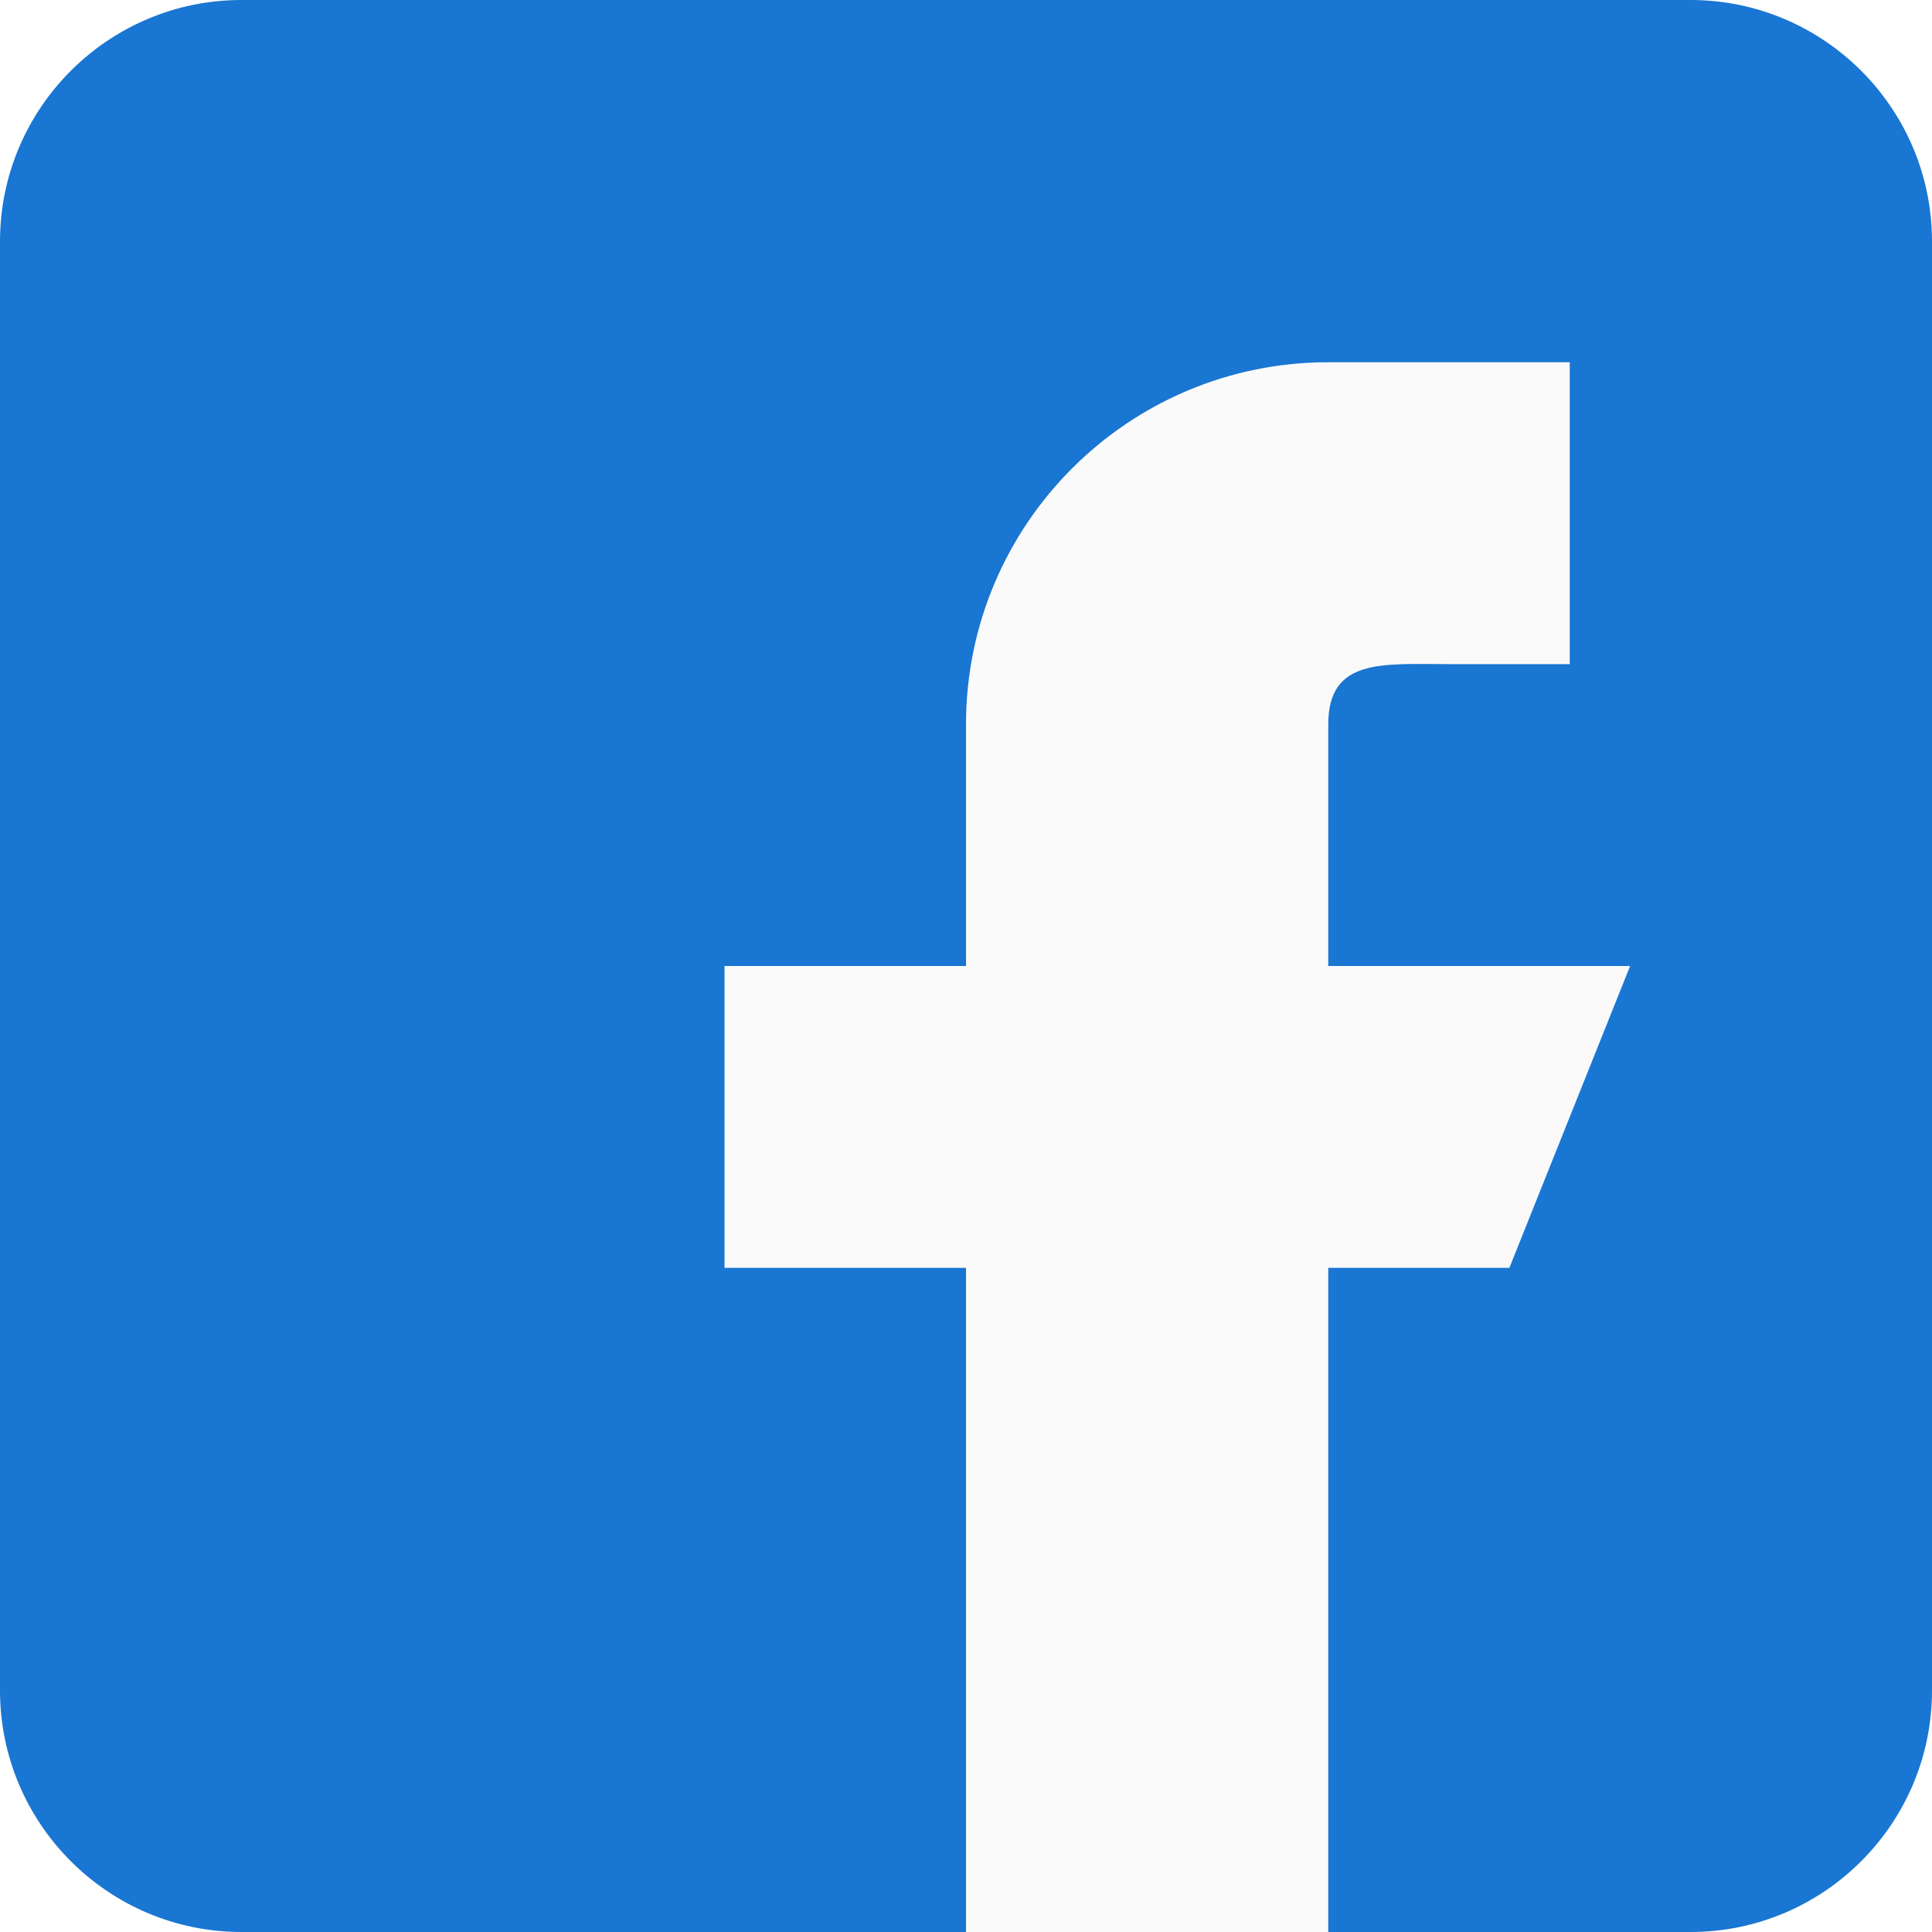
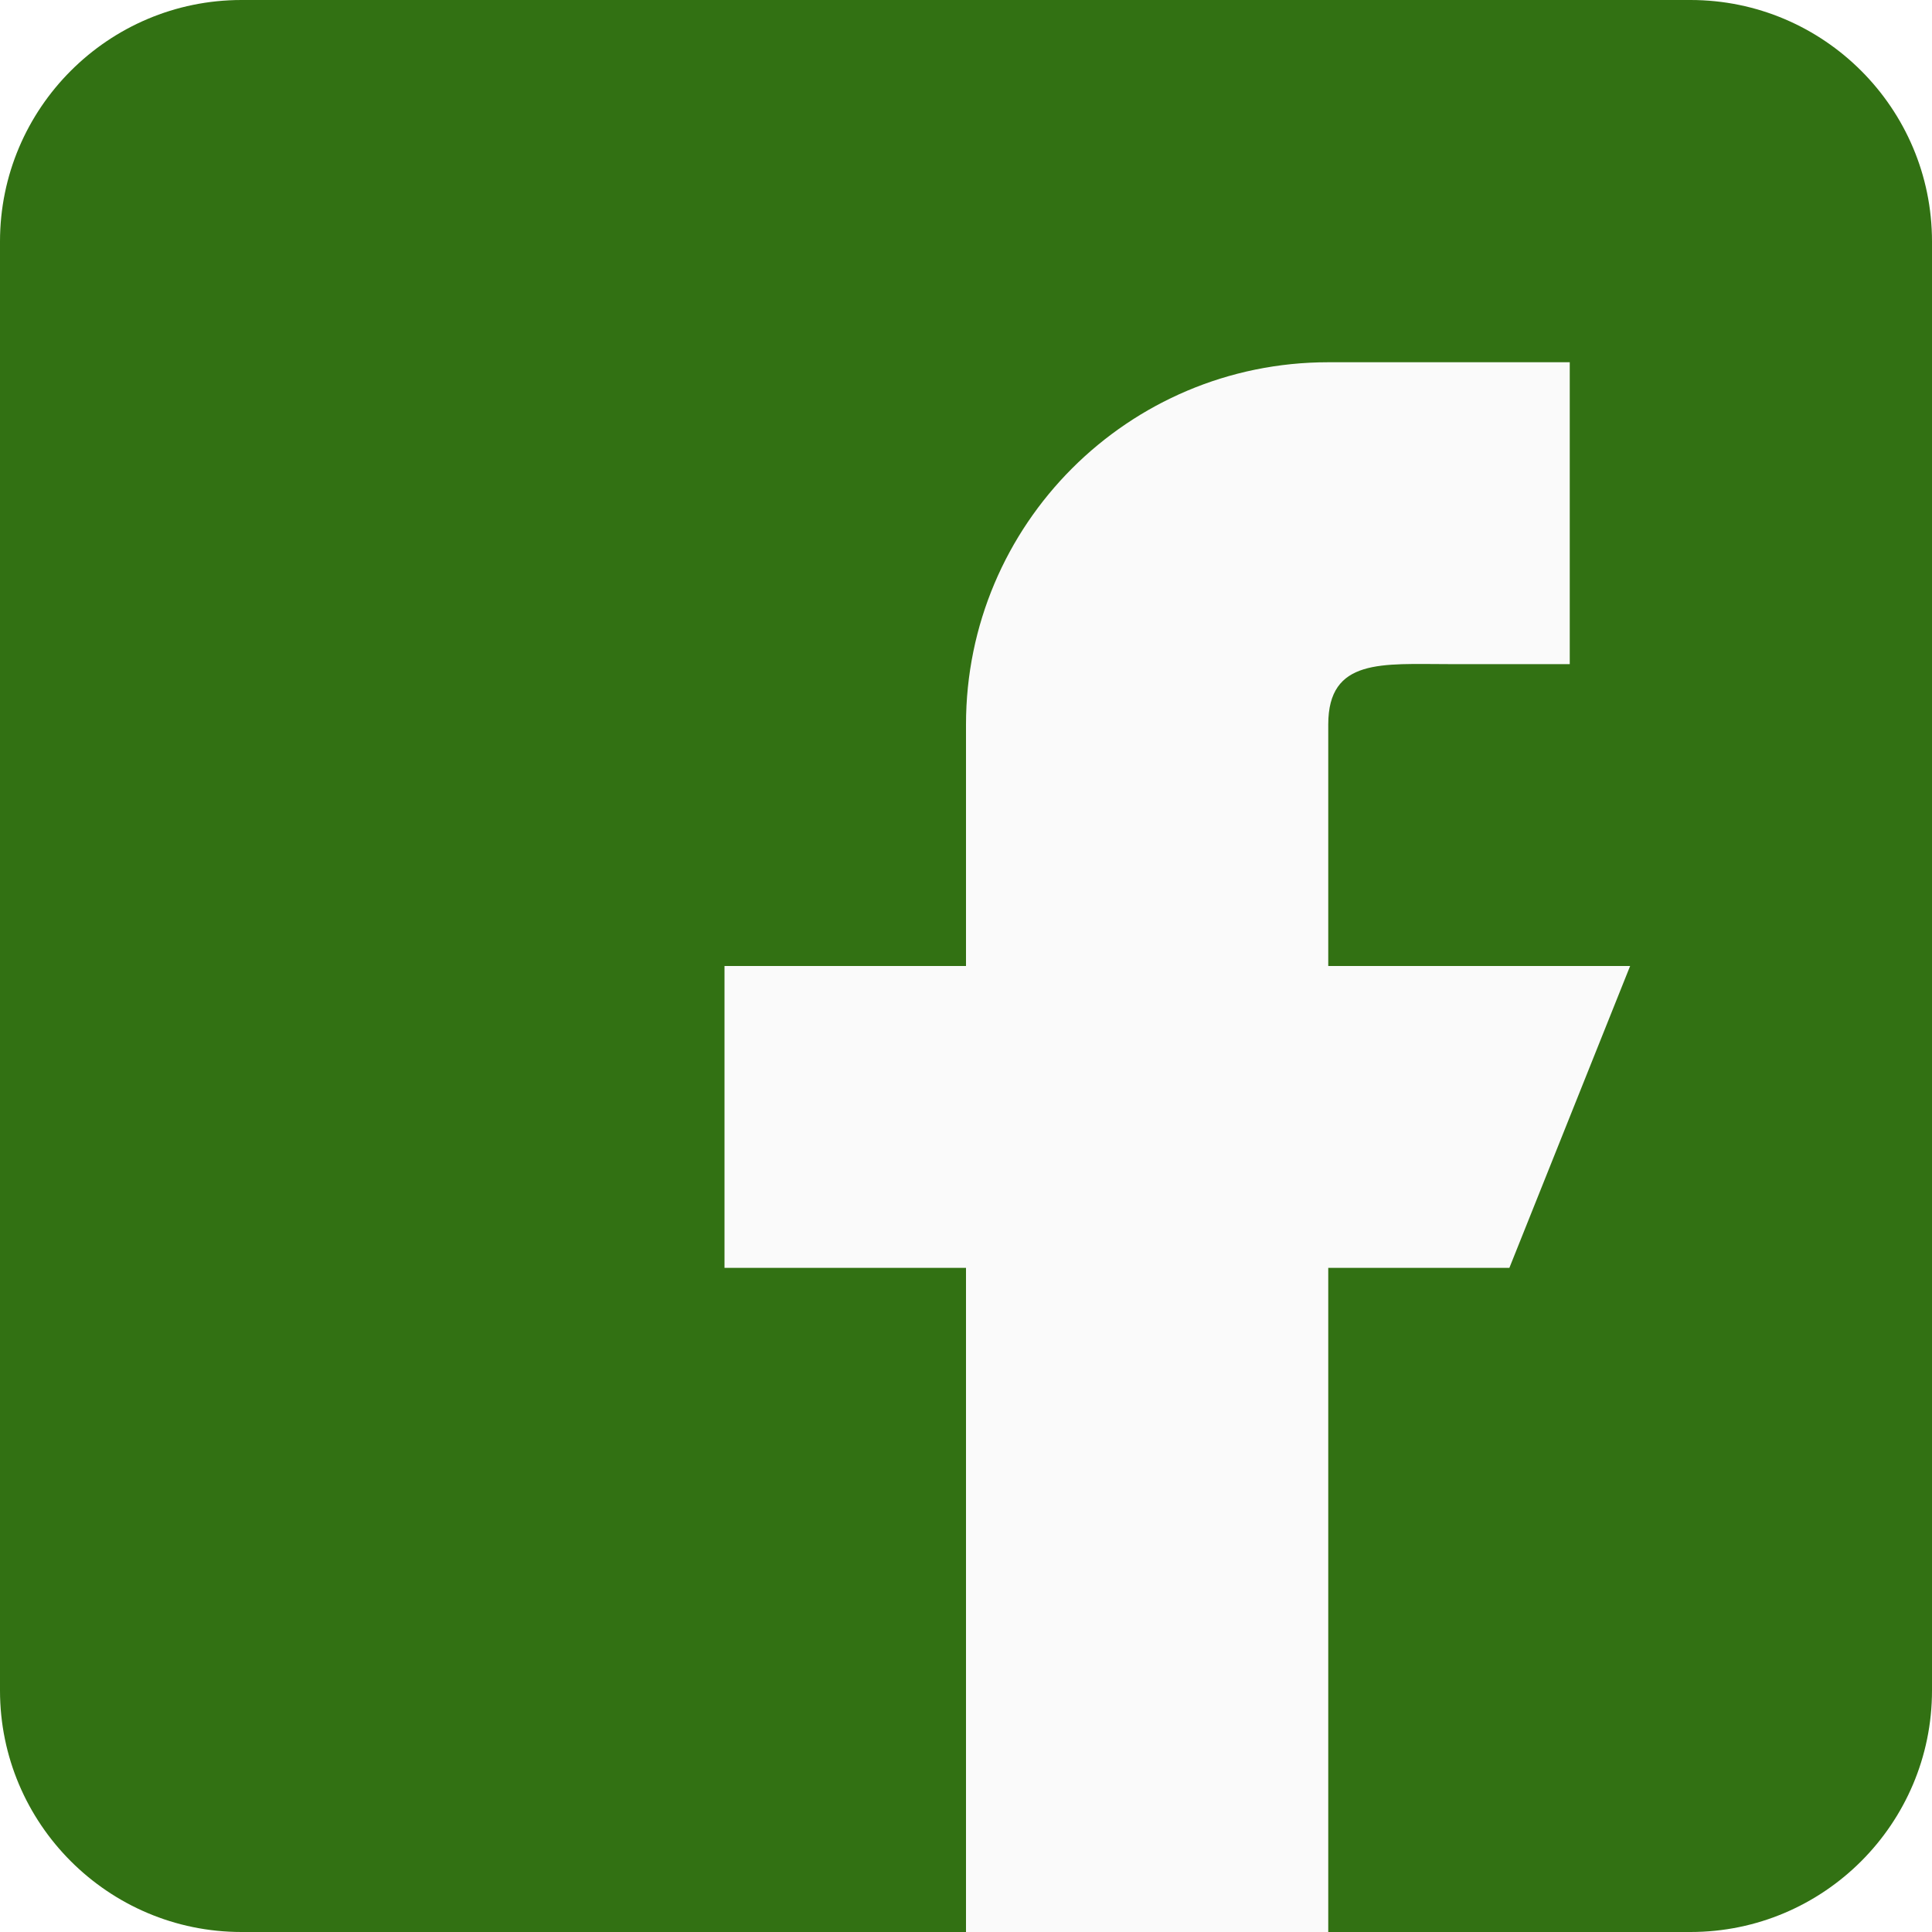
<svg xmlns="http://www.w3.org/2000/svg" width="20" height="20" viewBox="0 0 20 20" fill="none">
-   <path d="M17.5 0H2.5C1.121 0 0 1.121 0 2.5V17.5C0 18.879 1.121 20 2.5 20H17.5C18.879 20 20 18.879 20 17.5V2.5C20 1.121 18.879 0 17.5 0Z" fill="#1976D2" />
+   <path d="M17.5 0H2.5C1.121 0 0 1.121 0 2.5V17.5C0 18.879 1.121 20 2.5 20H17.5C18.879 20 20 18.879 20 17.5V2.5C20 1.121 18.879 0 17.5 0Z" fill="#327113" />
  <path d="M16.875 10H13.75V7.5C13.75 6.81 14.31 6.875 15 6.875H16.25V3.75H13.75C11.679 3.75 10 5.429 10 7.5V10H7.5V13.125H10V20H13.75V13.125H15.625L16.875 10Z" fill="#FAFAFA" />
</svg>
